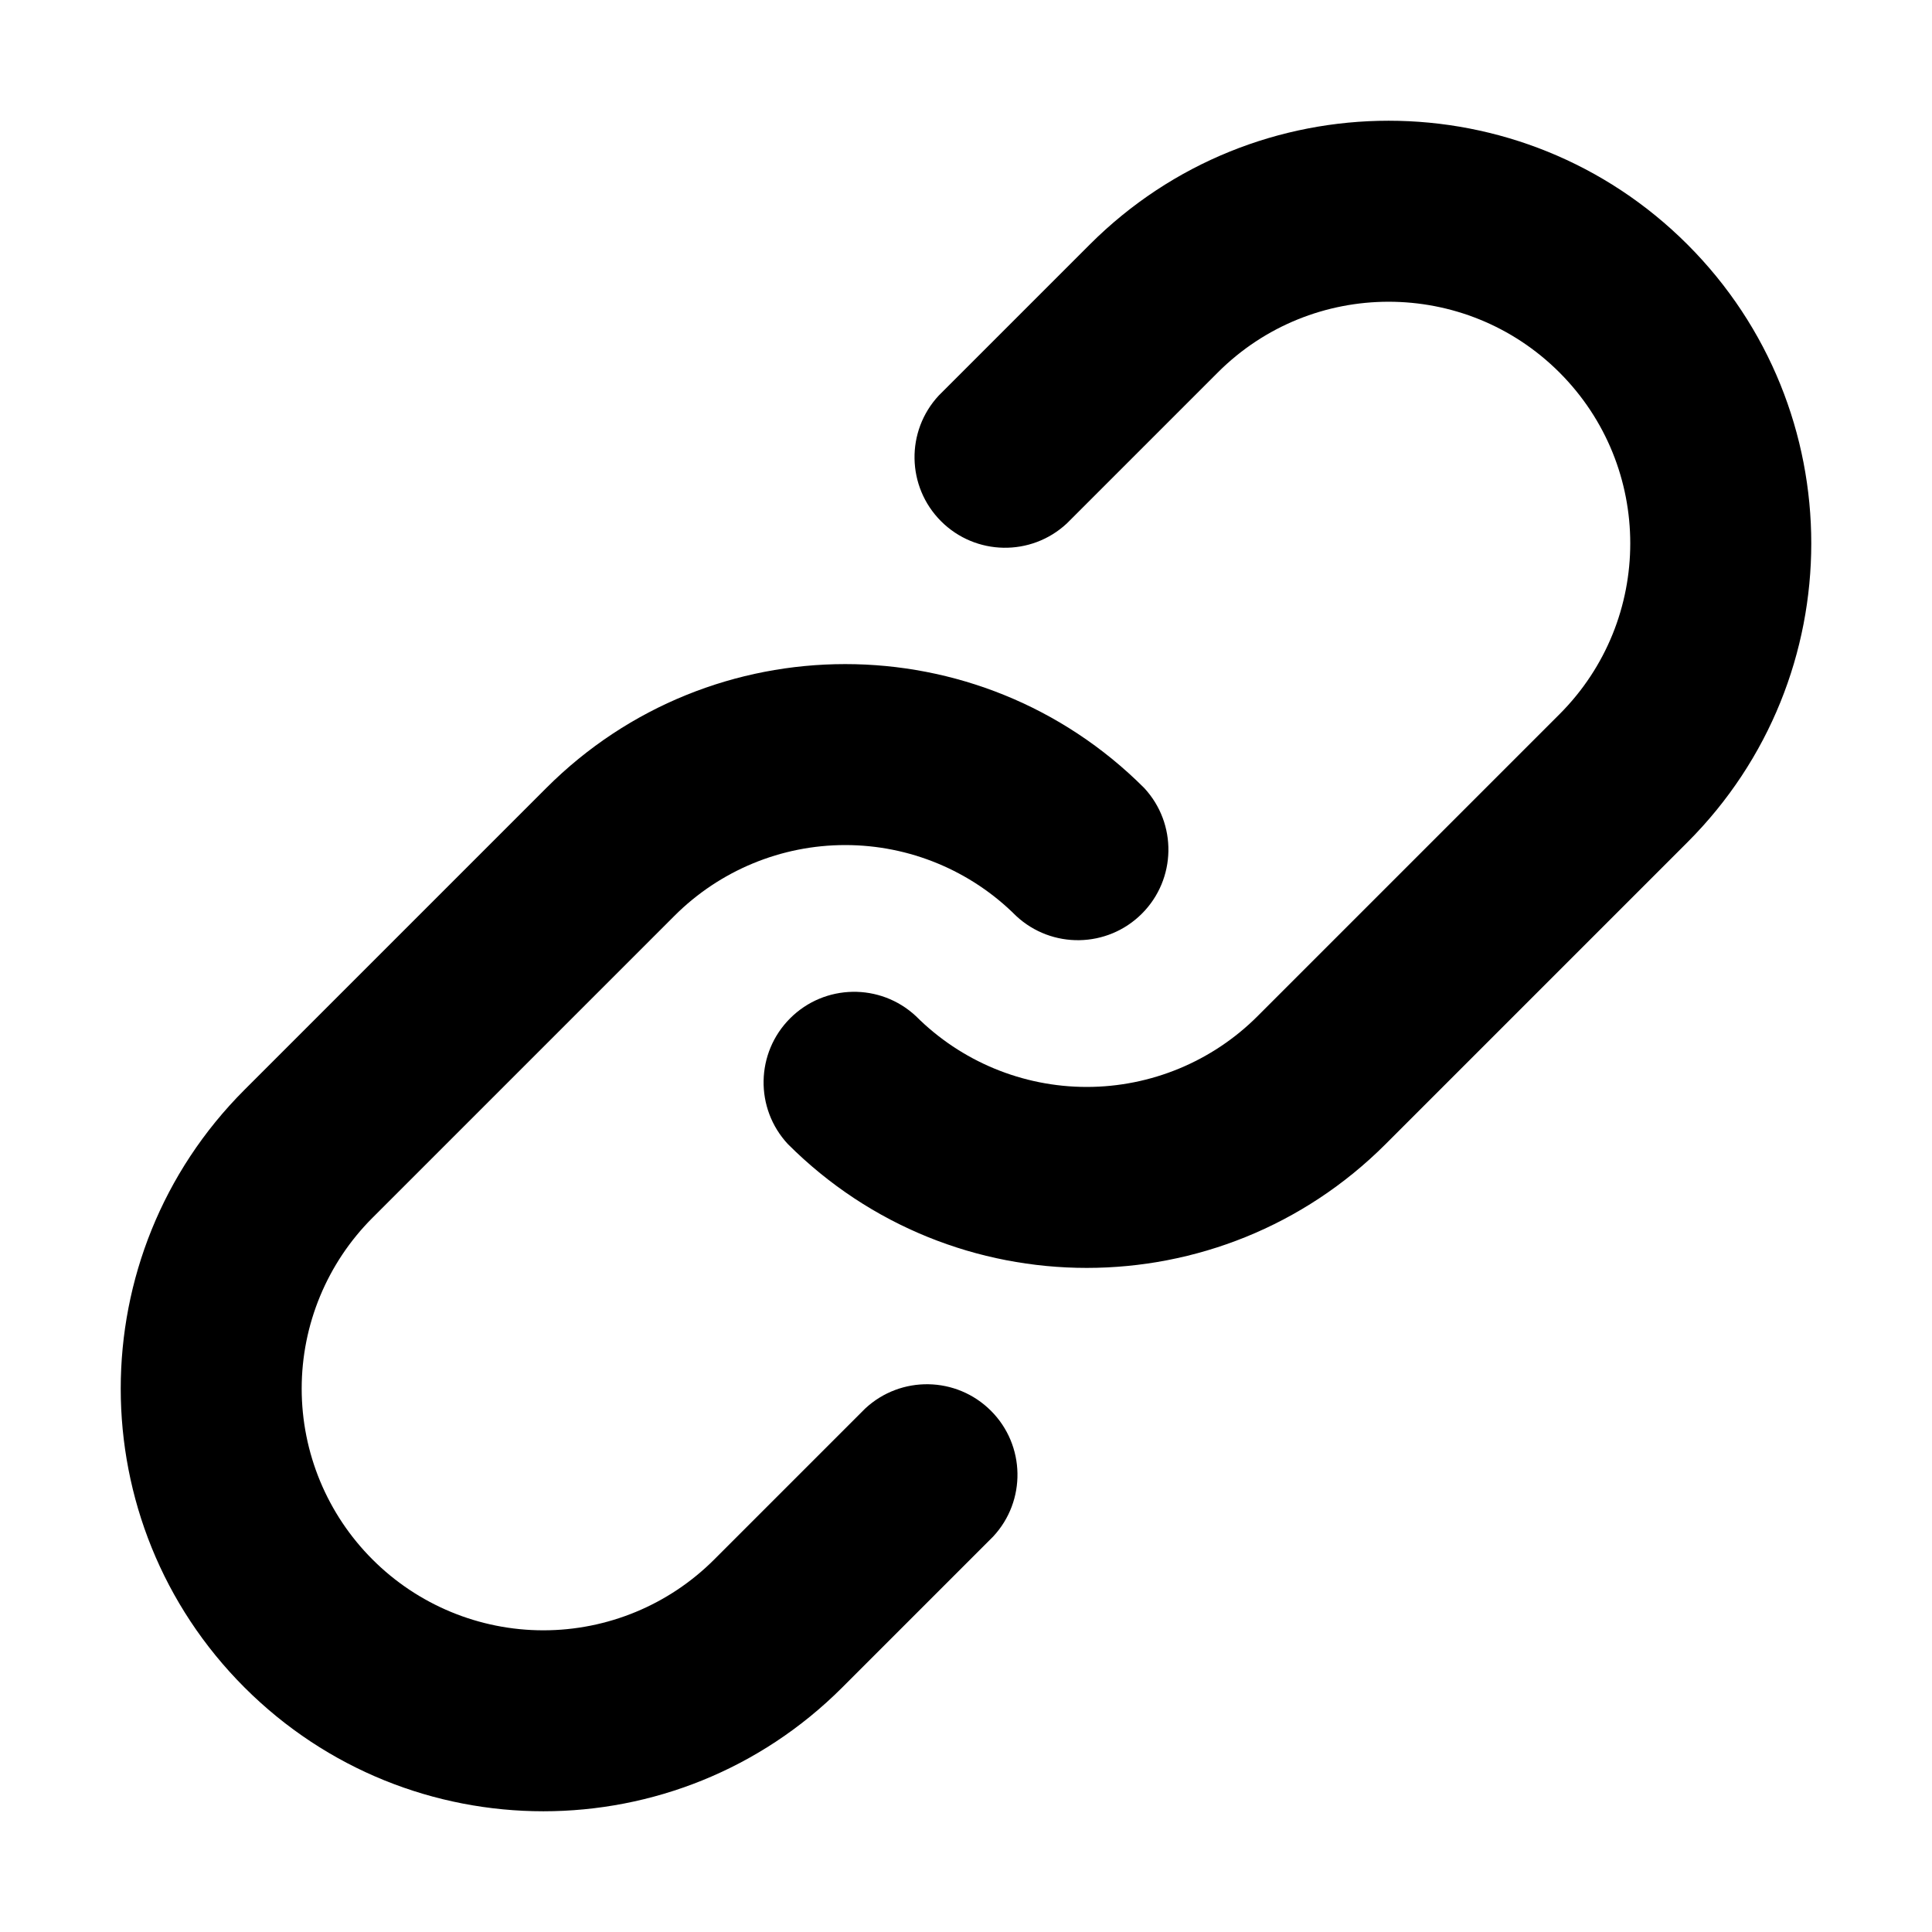
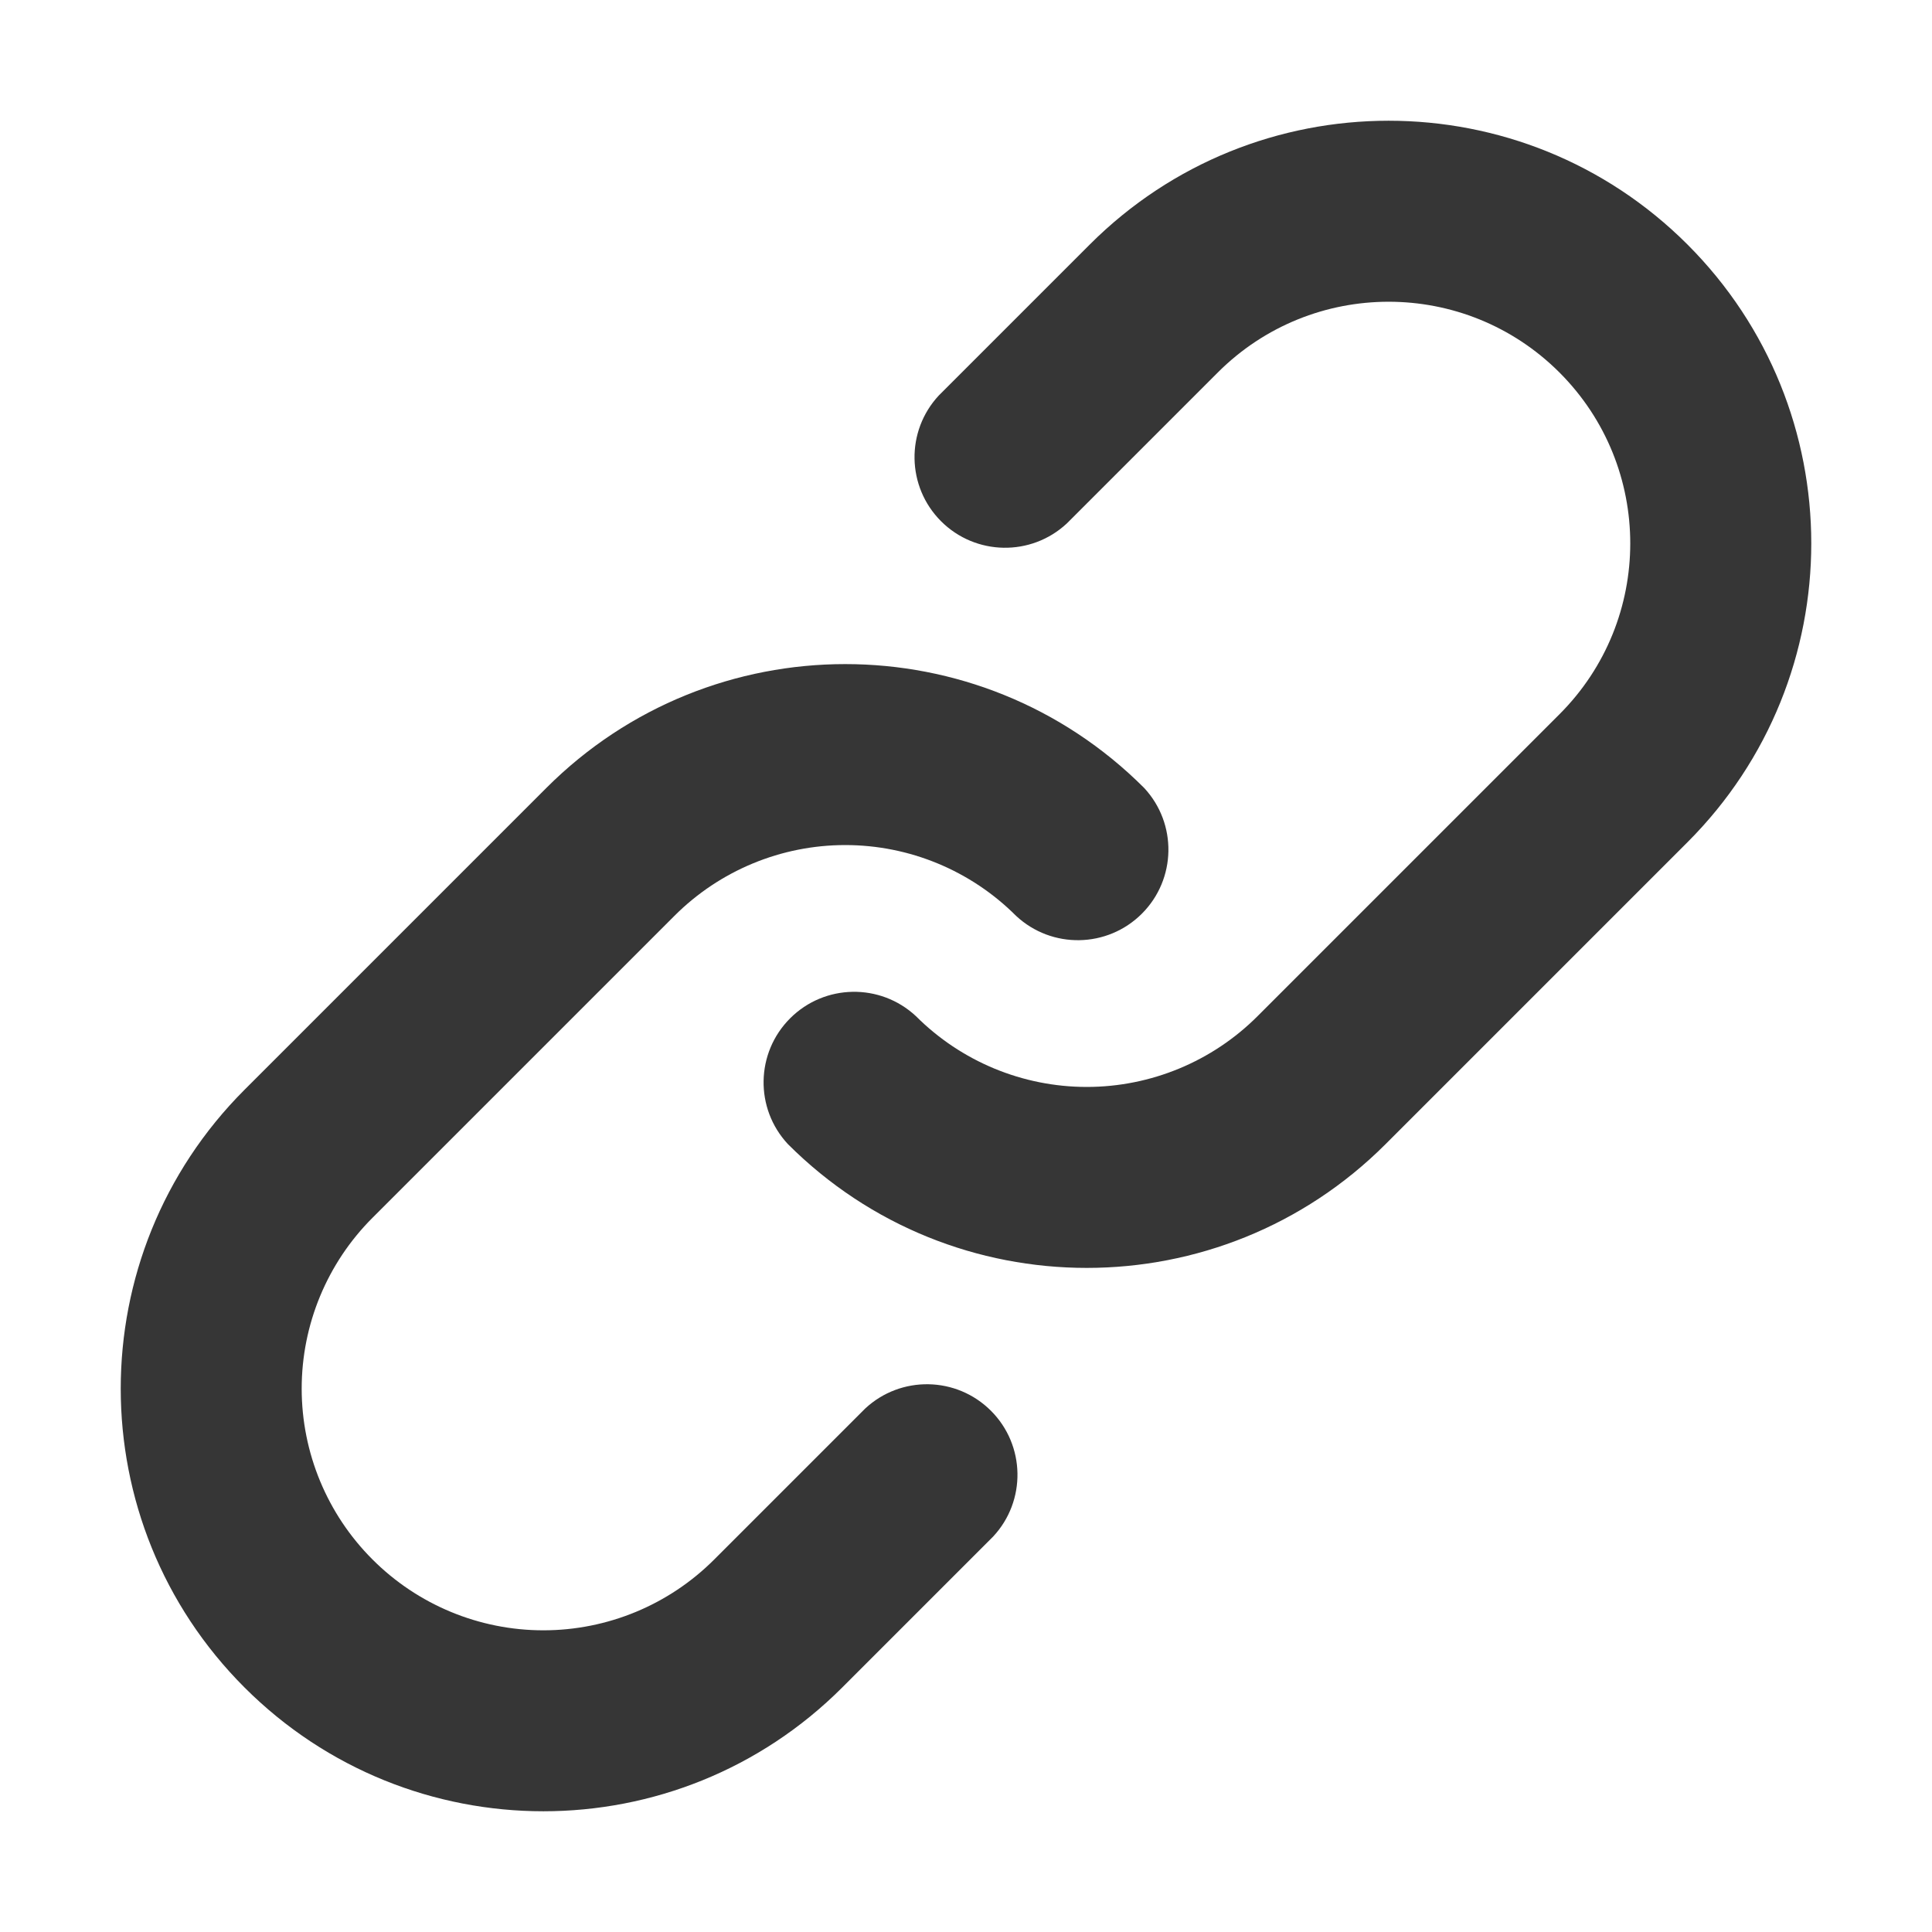
- <svg xmlns="http://www.w3.org/2000/svg" aria-hidden="" role="img" viewBox="0 0 16 16" width="16" height="16" fill="currentColor">
+ <svg xmlns="http://www.w3.org/2000/svg" aria-hidden="" role="img" viewBox="0 0 16 16" width="16" height="16" fill="#363636">
  <path fill-rule="evenodd" d="M7.775 3.275a.75.75 0 001.06 1.06l1.25-1.25a2 2 0 112.83 2.83l-2.5 2.5a2 2 0 01-2.83 0 .75.75 0 00-1.06 1.06 3.5 3.5 0 004.95 0l2.5-2.5a3.5 3.5 0 00-4.95-4.95l-1.25 1.25zm-4.69 9.64a2 2 0 010-2.83l2.5-2.5a2 2 0 012.83 0 .75.75 0 001.06-1.06 3.5 3.5 0 00-4.95 0l-2.5 2.5a3.5 3.5 0 004.95 4.95l1.25-1.25a.75.75 0 00-1.06-1.06l-1.25 1.25a2 2 0 01-2.83 0z">
  </path>
</svg>
